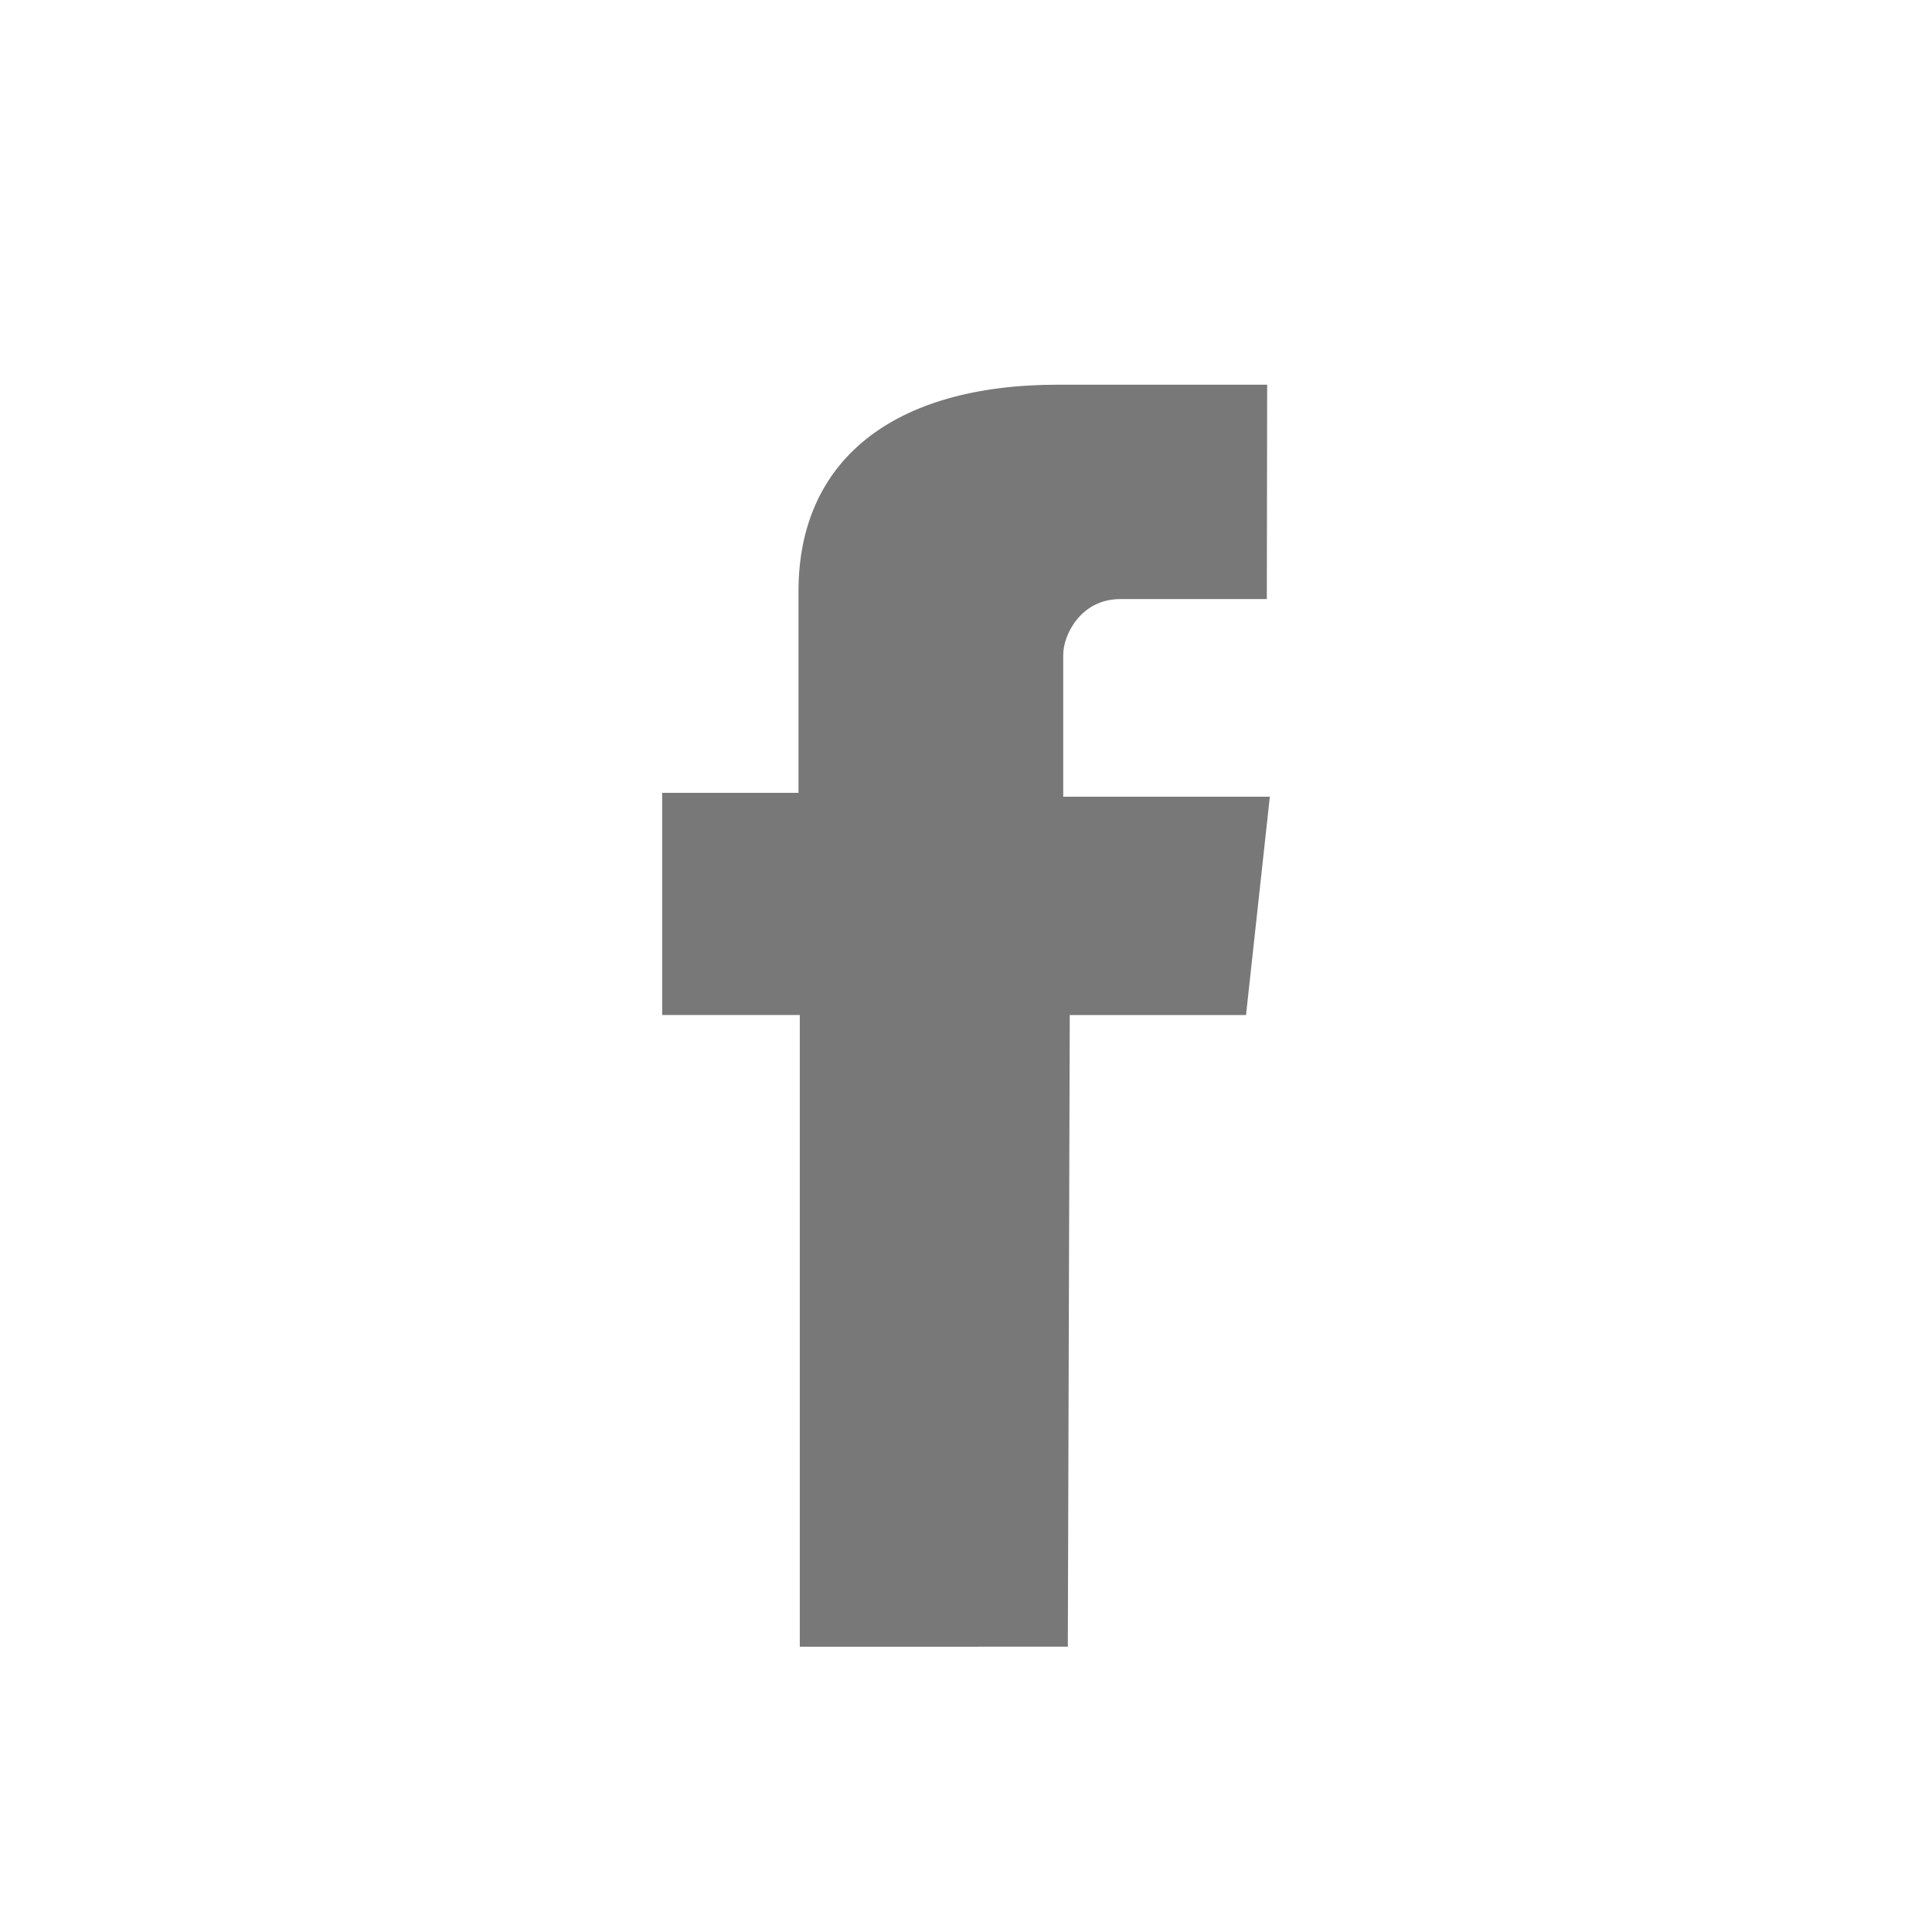
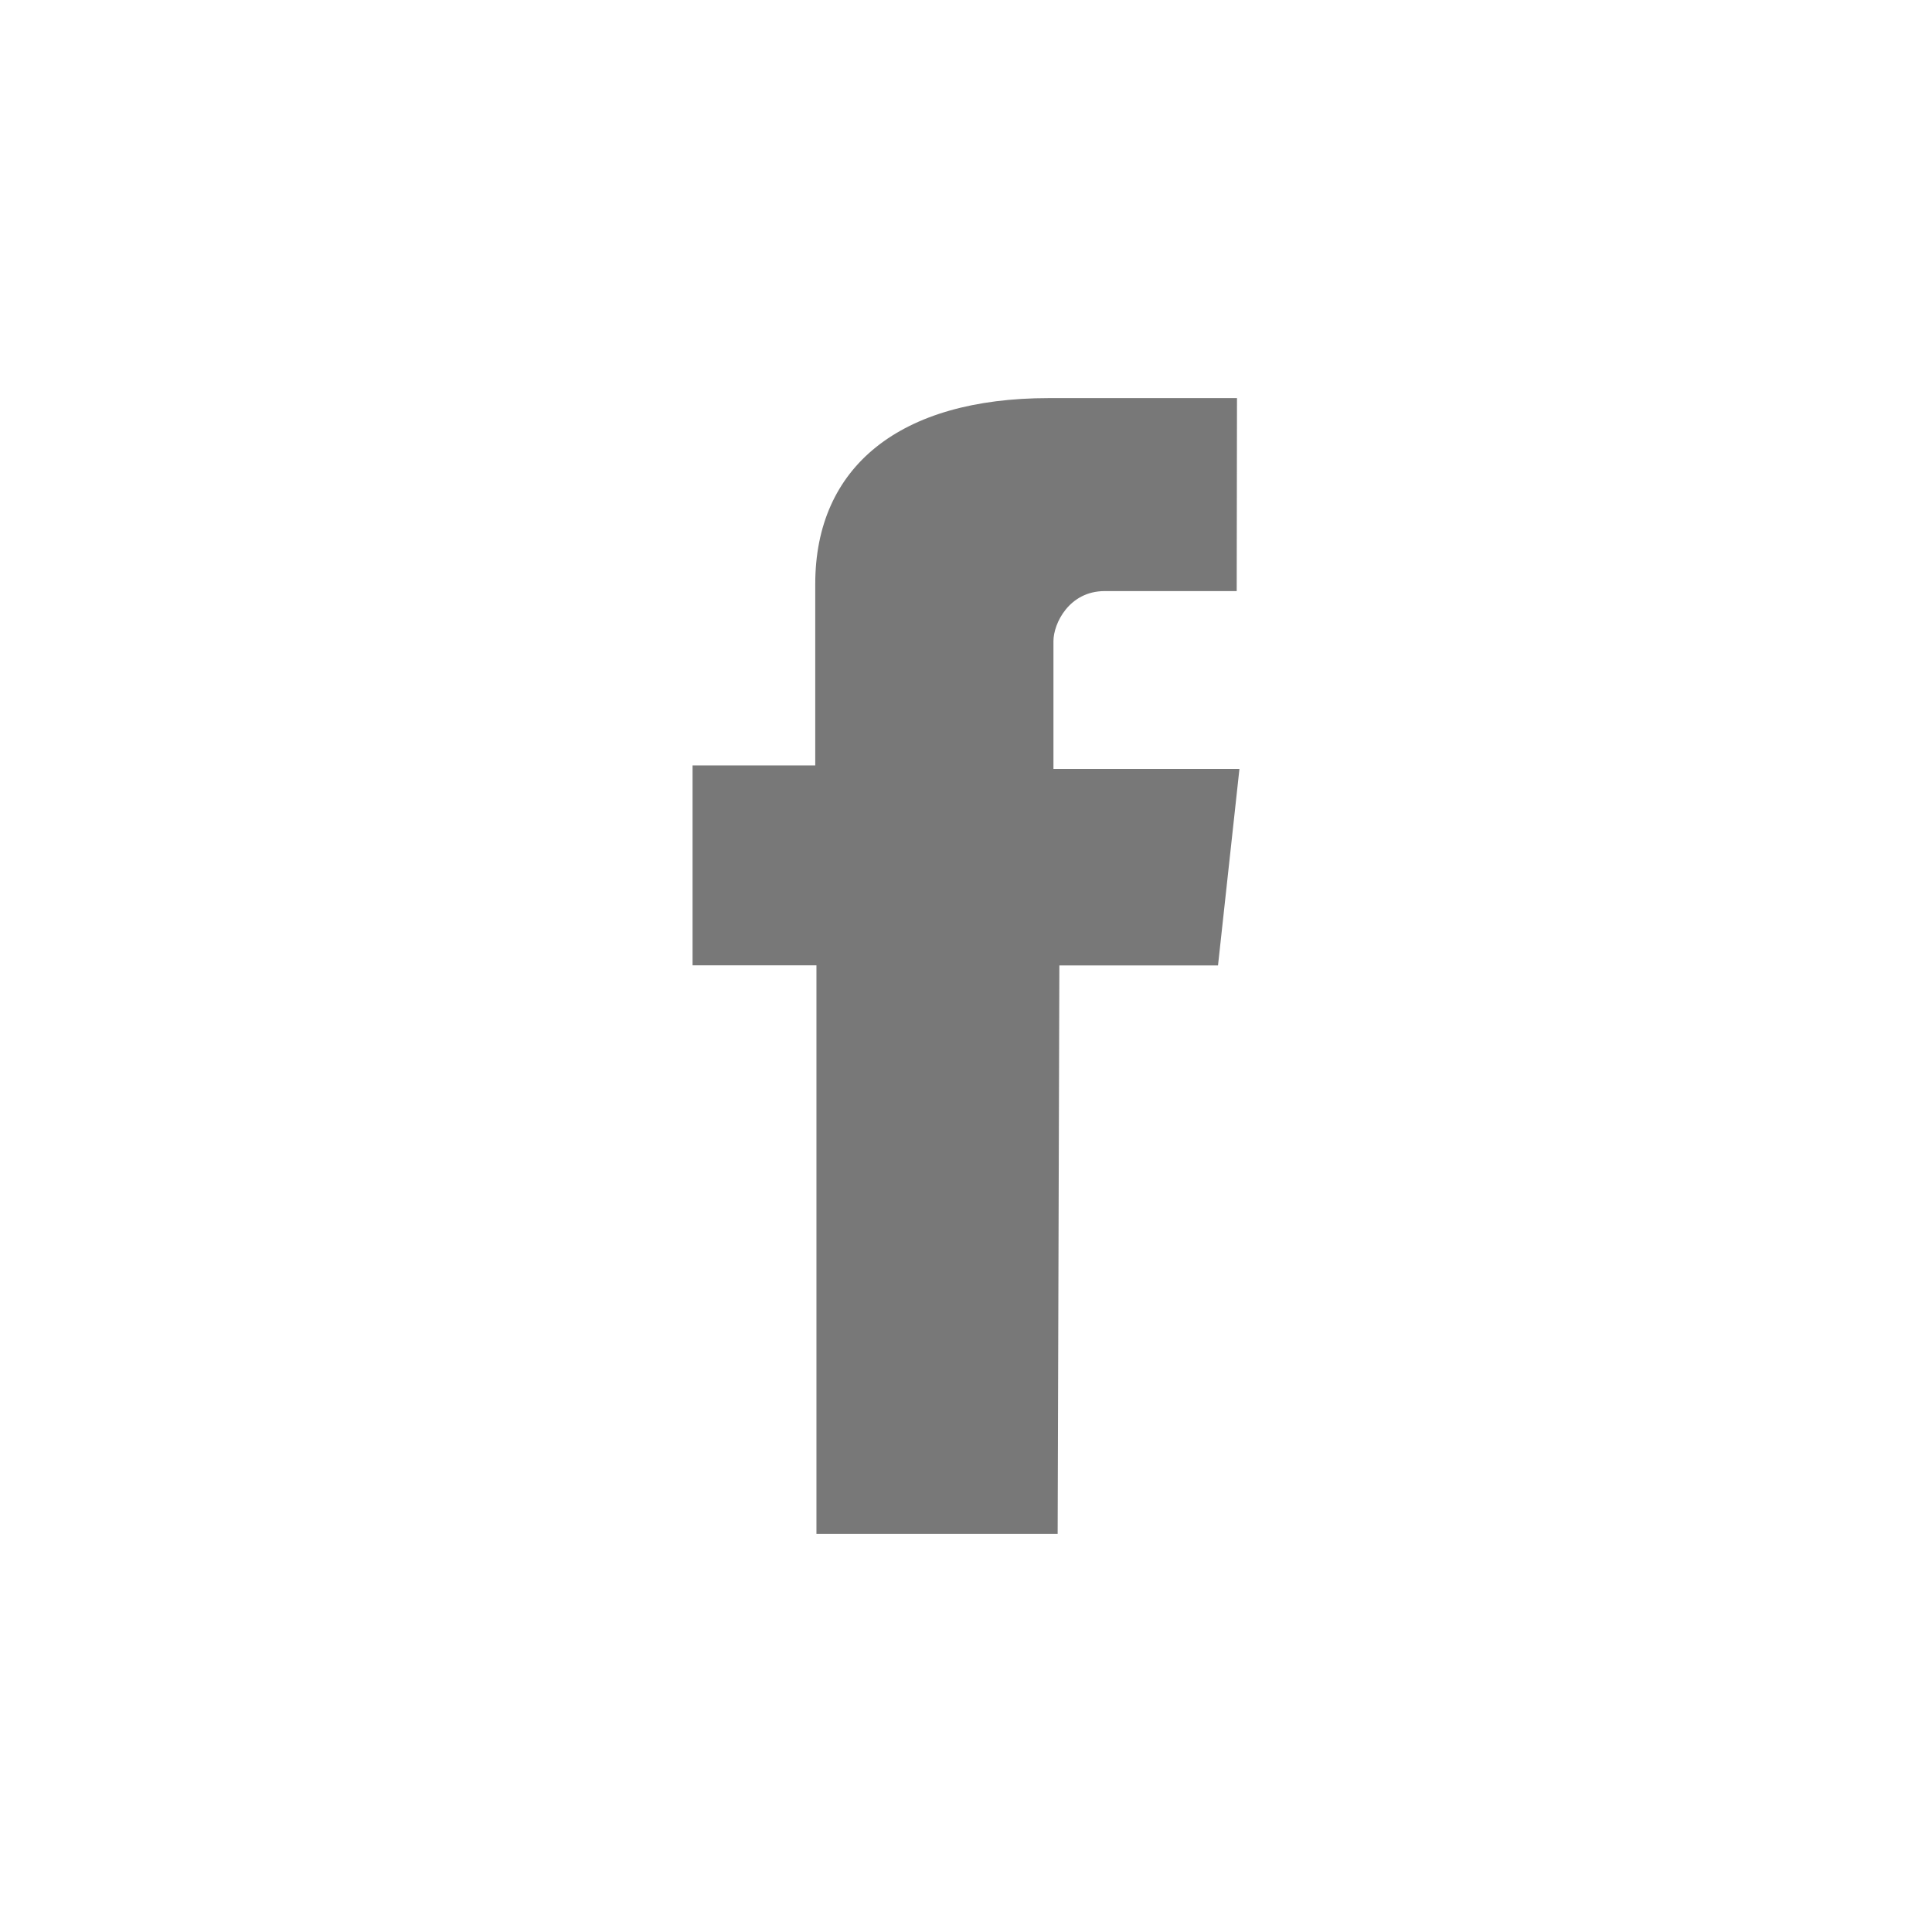
- <svg xmlns="http://www.w3.org/2000/svg" version="1.1" id="Layer_1" x="0px" y="0px" width="34px" height="34px" viewBox="-10.5 -3 34 34" enable-background="new -10.5 -3 34 34" xml:space="preserve">
-   <path fill="#787878" d="M3.575,25.98V14.862H1.153v-3.909h2.399c0,0,0-1.25,0-3.547S5.208,3.77,8.118,3.77c2.912,0,3.682,0,3.682,0  l-0.006,3.773c0,0-1.882,0-2.58,0c-0.699,0-1.003,0.637-1.003,0.978c0,0.34,0,2.5,0,2.5h3.636l-0.419,3.842H8.326L8.292,25.979  L3.575,25.98z" />
+ <svg xmlns="http://www.w3.org/2000/svg" version="1.1" id="Layer_1" x="0px" y="0px" width="34px" height="34px" viewBox="0 0 34 34" enable-background="new 0 0 34 34" xml:space="preserve">
+   <path fill="#787878" d="M14.368,26.994V16.988h-2.18v-3.518h2.159c0,0,0-1.125,0-3.192s1.49-3.272,4.109-3.272  c2.62,0,3.313,0,3.313,0l-0.005,3.396c0,0-1.694,0-2.322,0c-0.629,0-0.903,0.573-0.903,0.88c0,0.306,0,2.25,0,2.25h3.273  l-0.377,3.458h-2.792l-0.03,10.004L14.368,26.994z" />
</svg>
